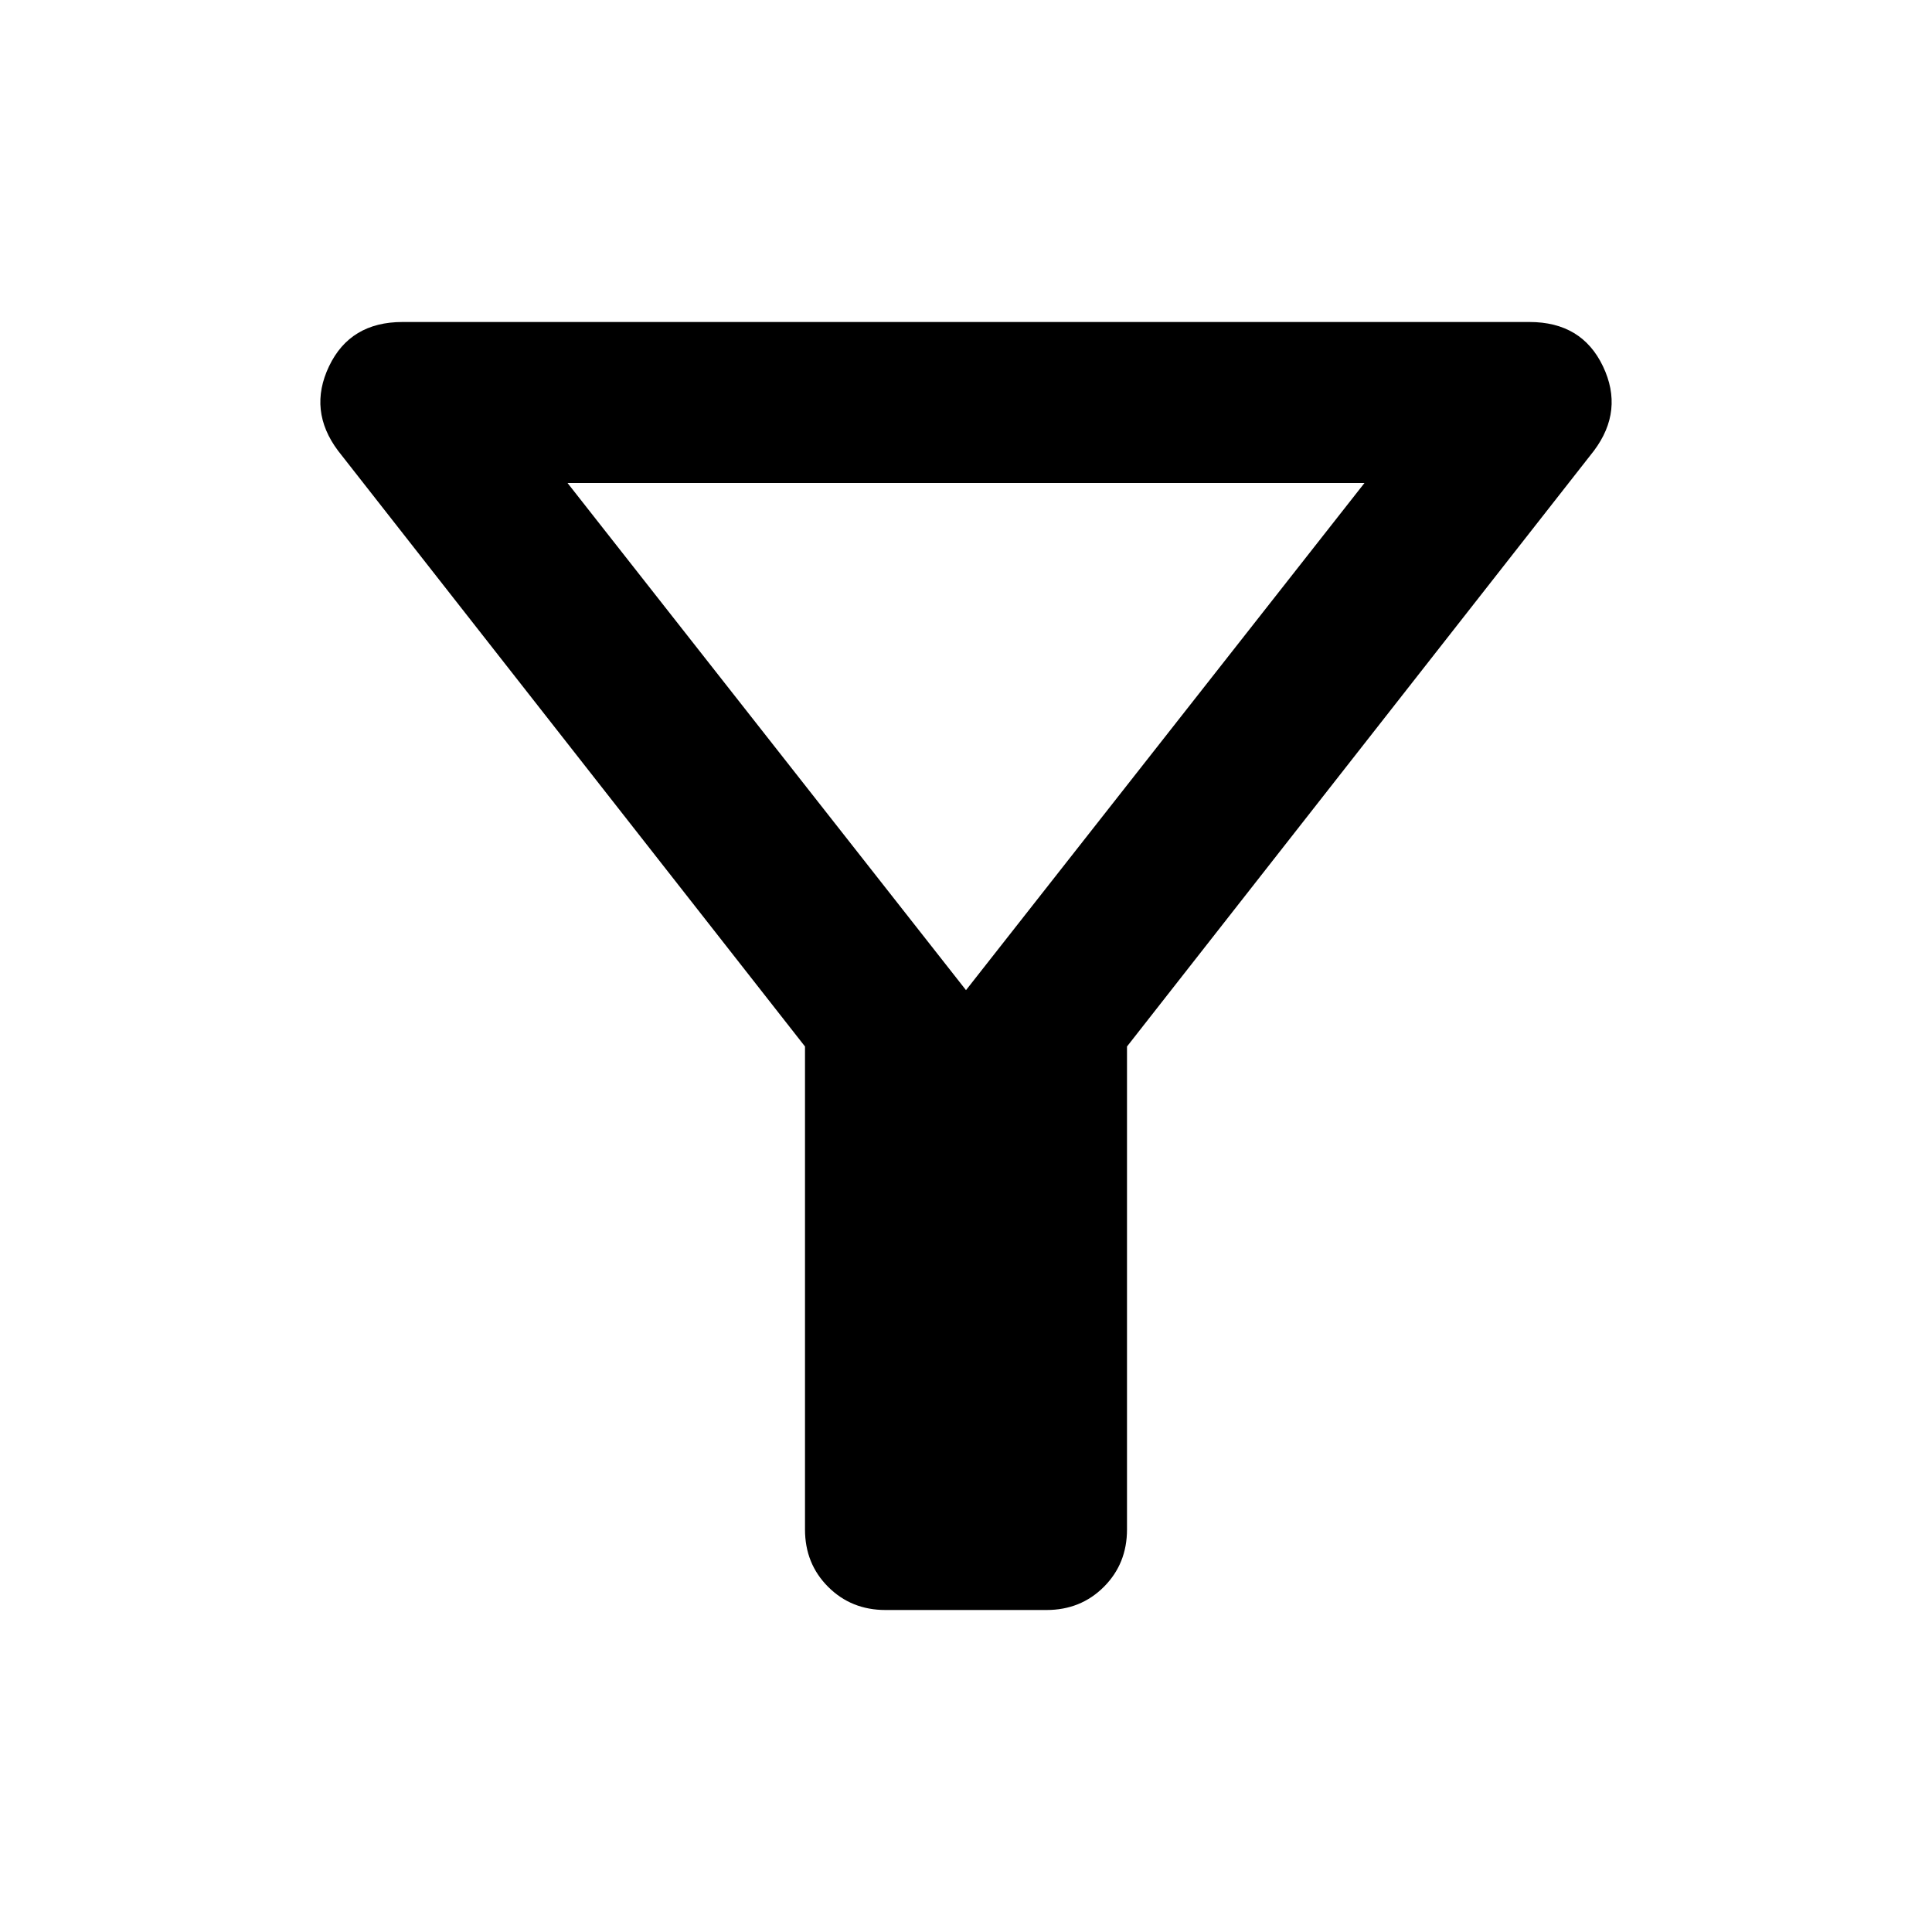
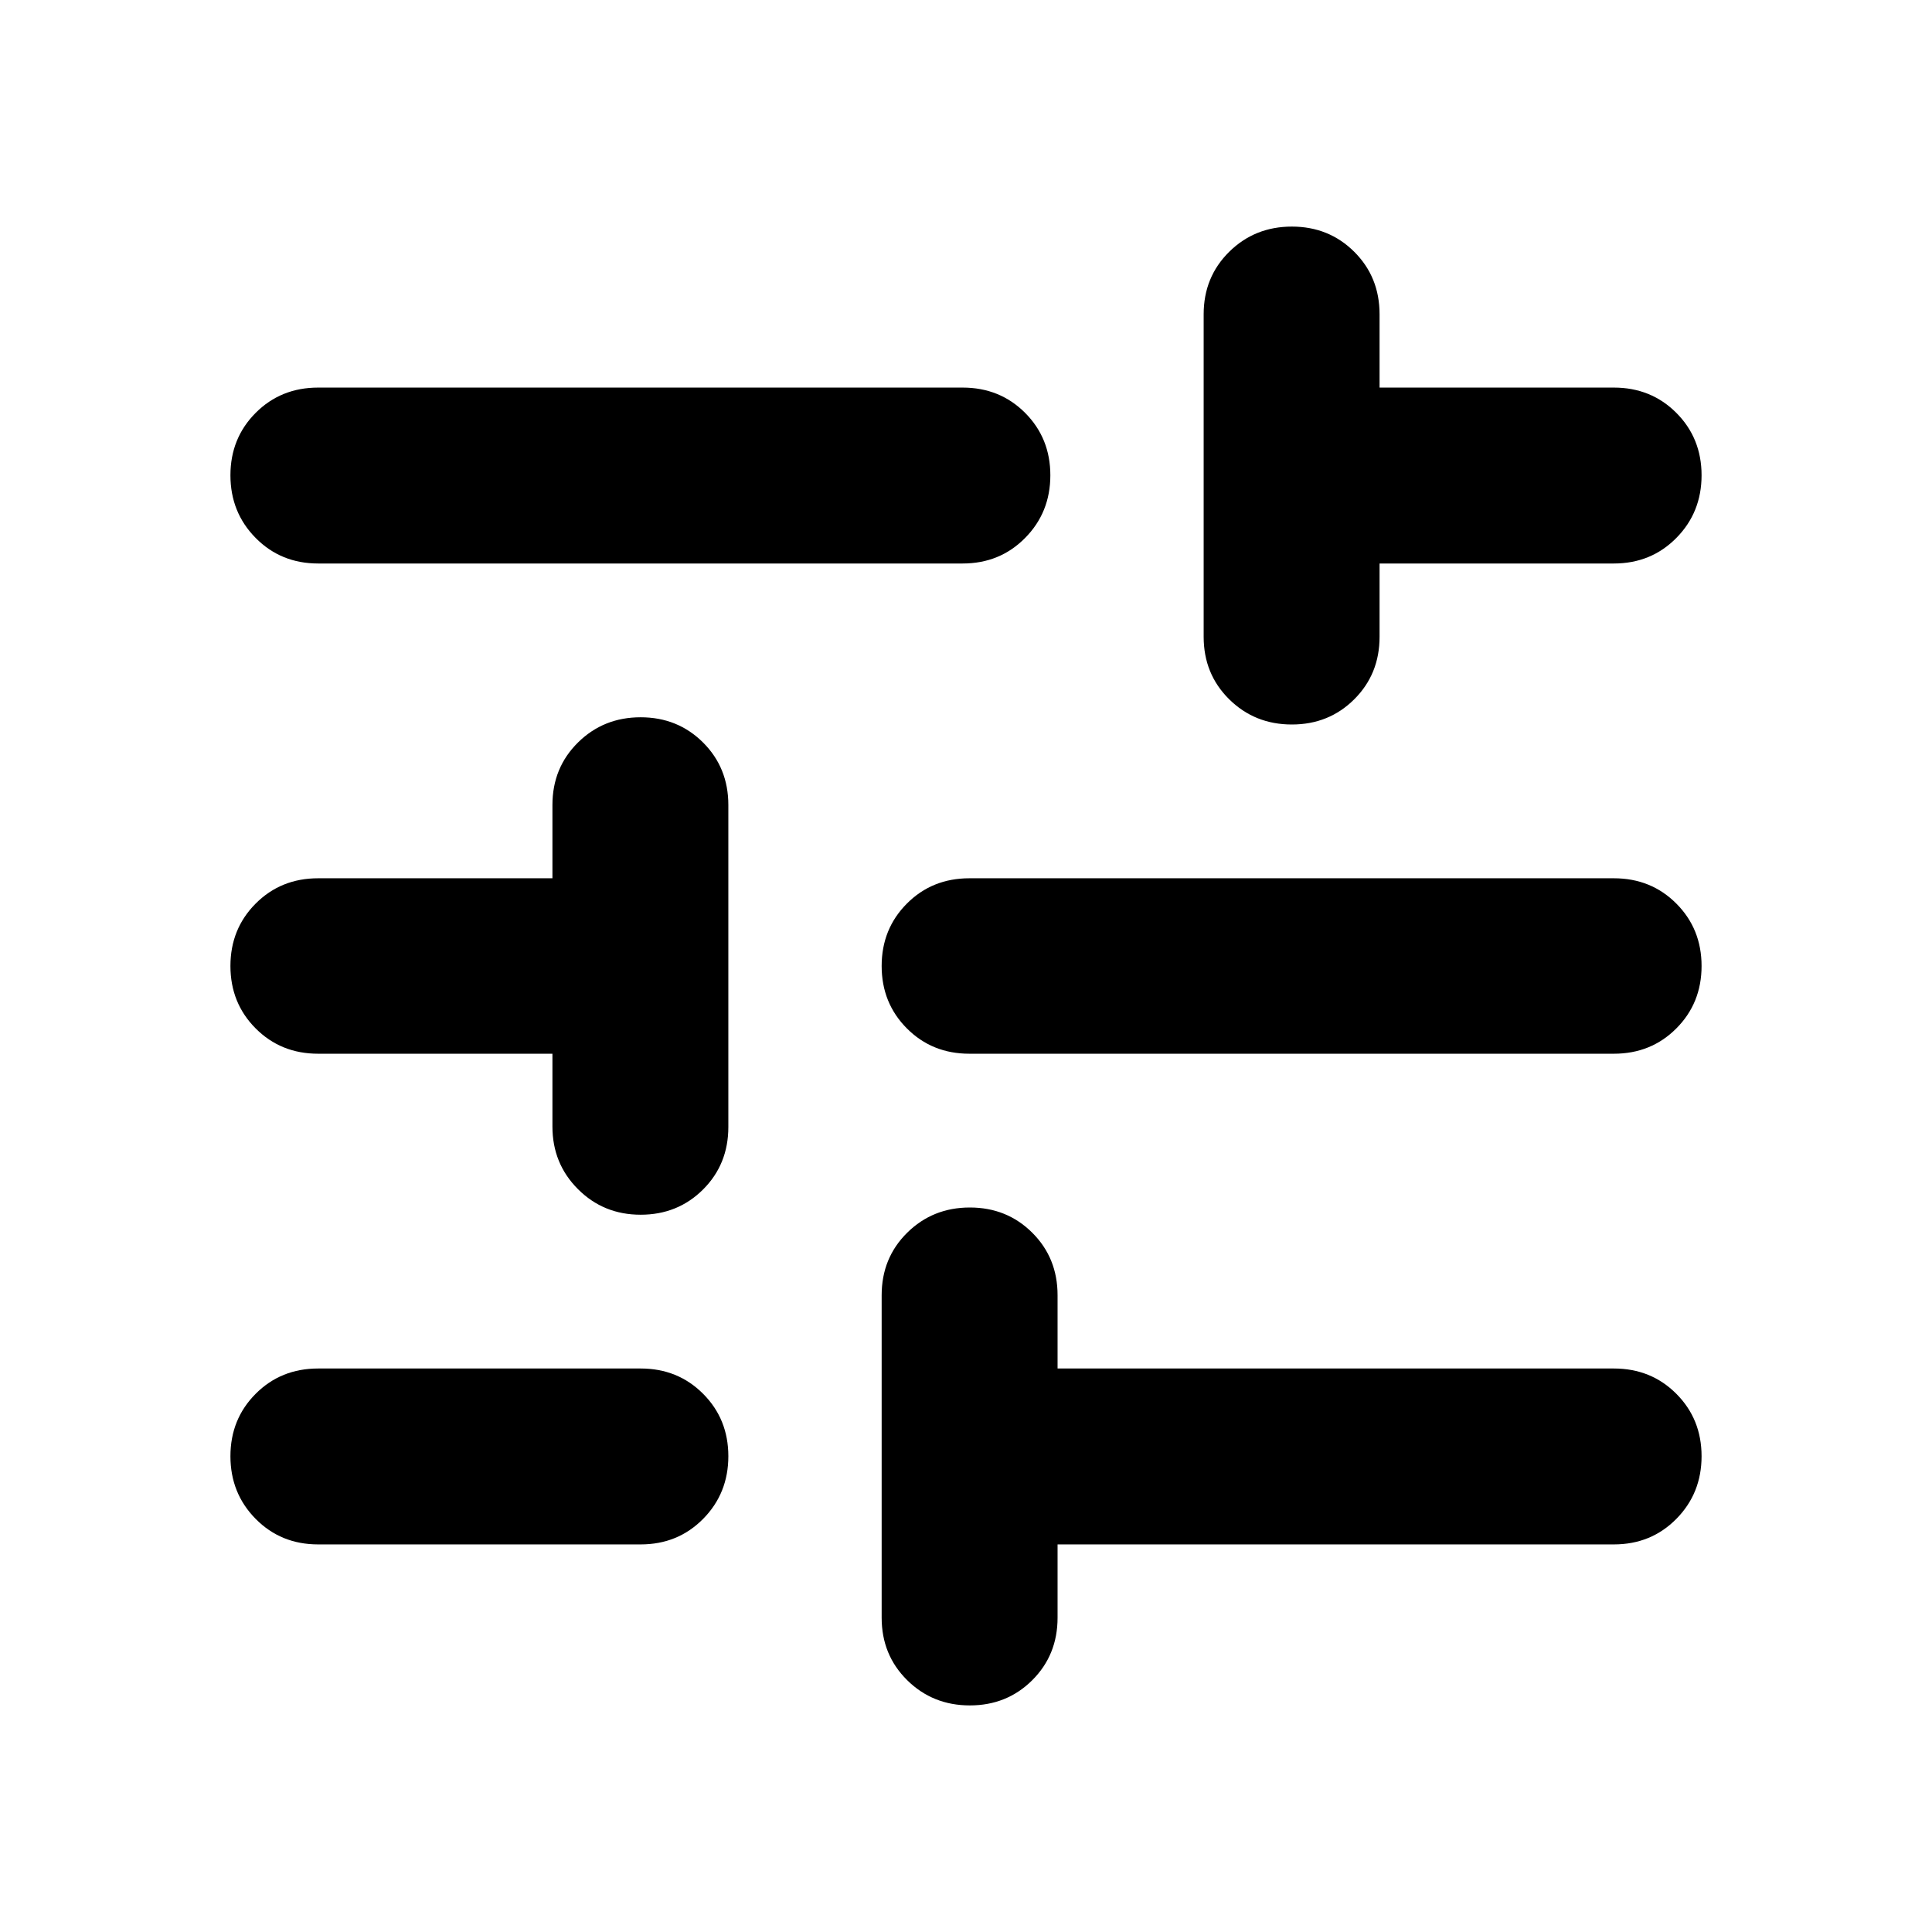
<svg xmlns="http://www.w3.org/2000/svg" height="24px" viewBox="0 -960 960 960" width="24px" fill="#000000">
-   <path d="M440-160q-17 0-28.5-11.5T400-200v-240L168-736q-15-20-4.5-42t36.5-22h560q26 0 36.5 22t-4.5 42L560-440v240q0 17-11.5 28.5T520-160h-80Zm40-308 198-252H282l198 252Zm0 0Z" />
+   <path d="M450.78-125.12q-12.69-12.53-12.69-31.05v-160.24q0-18.53 12.69-31.06Q463.48-360 481.91-360q18.44 0 31.01 12.53 12.58 12.53 12.58 31.06V-280h276.41q18.53 0 31.06 12.58 12.53 12.57 12.53 31.01 0 18.43-12.53 31.13-12.53 12.69-31.06 12.69H525.5v36.42q0 18.52-12.58 31.05-12.57 12.53-31.01 12.53-18.43 0-31.13-12.53Zm-292.69-67.47q-18.53 0-31.06-12.69-12.53-12.7-12.53-31.13 0-18.44 12.53-31.01Q139.56-280 158.09-280h160.24q18.52 0 31.05 12.58 12.53 12.57 12.53 31.01 0 18.43-12.53 31.13-12.53 12.69-31.05 12.69H158.09ZM287.2-369.11q-12.7-12.69-12.7-31.13v-36.17H158.09q-18.53 0-31.06-12.58Q114.5-461.57 114.5-480t12.53-31.01q12.53-12.58 31.06-12.58H274.5V-560q0-18.52 12.7-31.06 12.69-12.53 31.13-12.53 18.43 0 31.01 12.53 12.57 12.54 12.57 31.06v160q0 18.52-12.57 31.06-12.58 12.53-31.01 12.53-18.44 0-31.13-12.7Zm194.47-67.3q-18.52 0-31.05-12.58-12.53-12.58-12.53-31.01t12.53-31.01q12.53-12.58 31.05-12.58h320.24q18.53 0 31.06 12.58Q845.5-498.43 845.5-480t-12.53 31.01q-12.53 12.58-31.06 12.58H481.67Zm129.11-176.12q-12.69-12.53-12.69-31.06v-160.24q0-18.52 12.69-31.05 12.7-12.53 31.13-12.53 18.44 0 31.01 12.53 12.58 12.53 12.58 31.05v36.42h116.41q18.53 0 31.06 12.57 12.53 12.58 12.53 31.01 0 18.44-12.53 31.13-12.53 12.7-31.06 12.7H685.5v36.41q0 18.53-12.58 31.06Q660.35-600 641.91-600q-18.43 0-31.13-12.53ZM158.09-680q-18.53 0-31.06-12.7-12.53-12.69-12.53-31.13 0-18.43 12.53-31.01 12.53-12.57 31.06-12.57h320.24q18.52 0 31.05 12.57 12.53 12.58 12.53 31.01 0 18.44-12.53 31.13-12.53 12.7-31.05 12.7H158.09Z" />
</svg>
